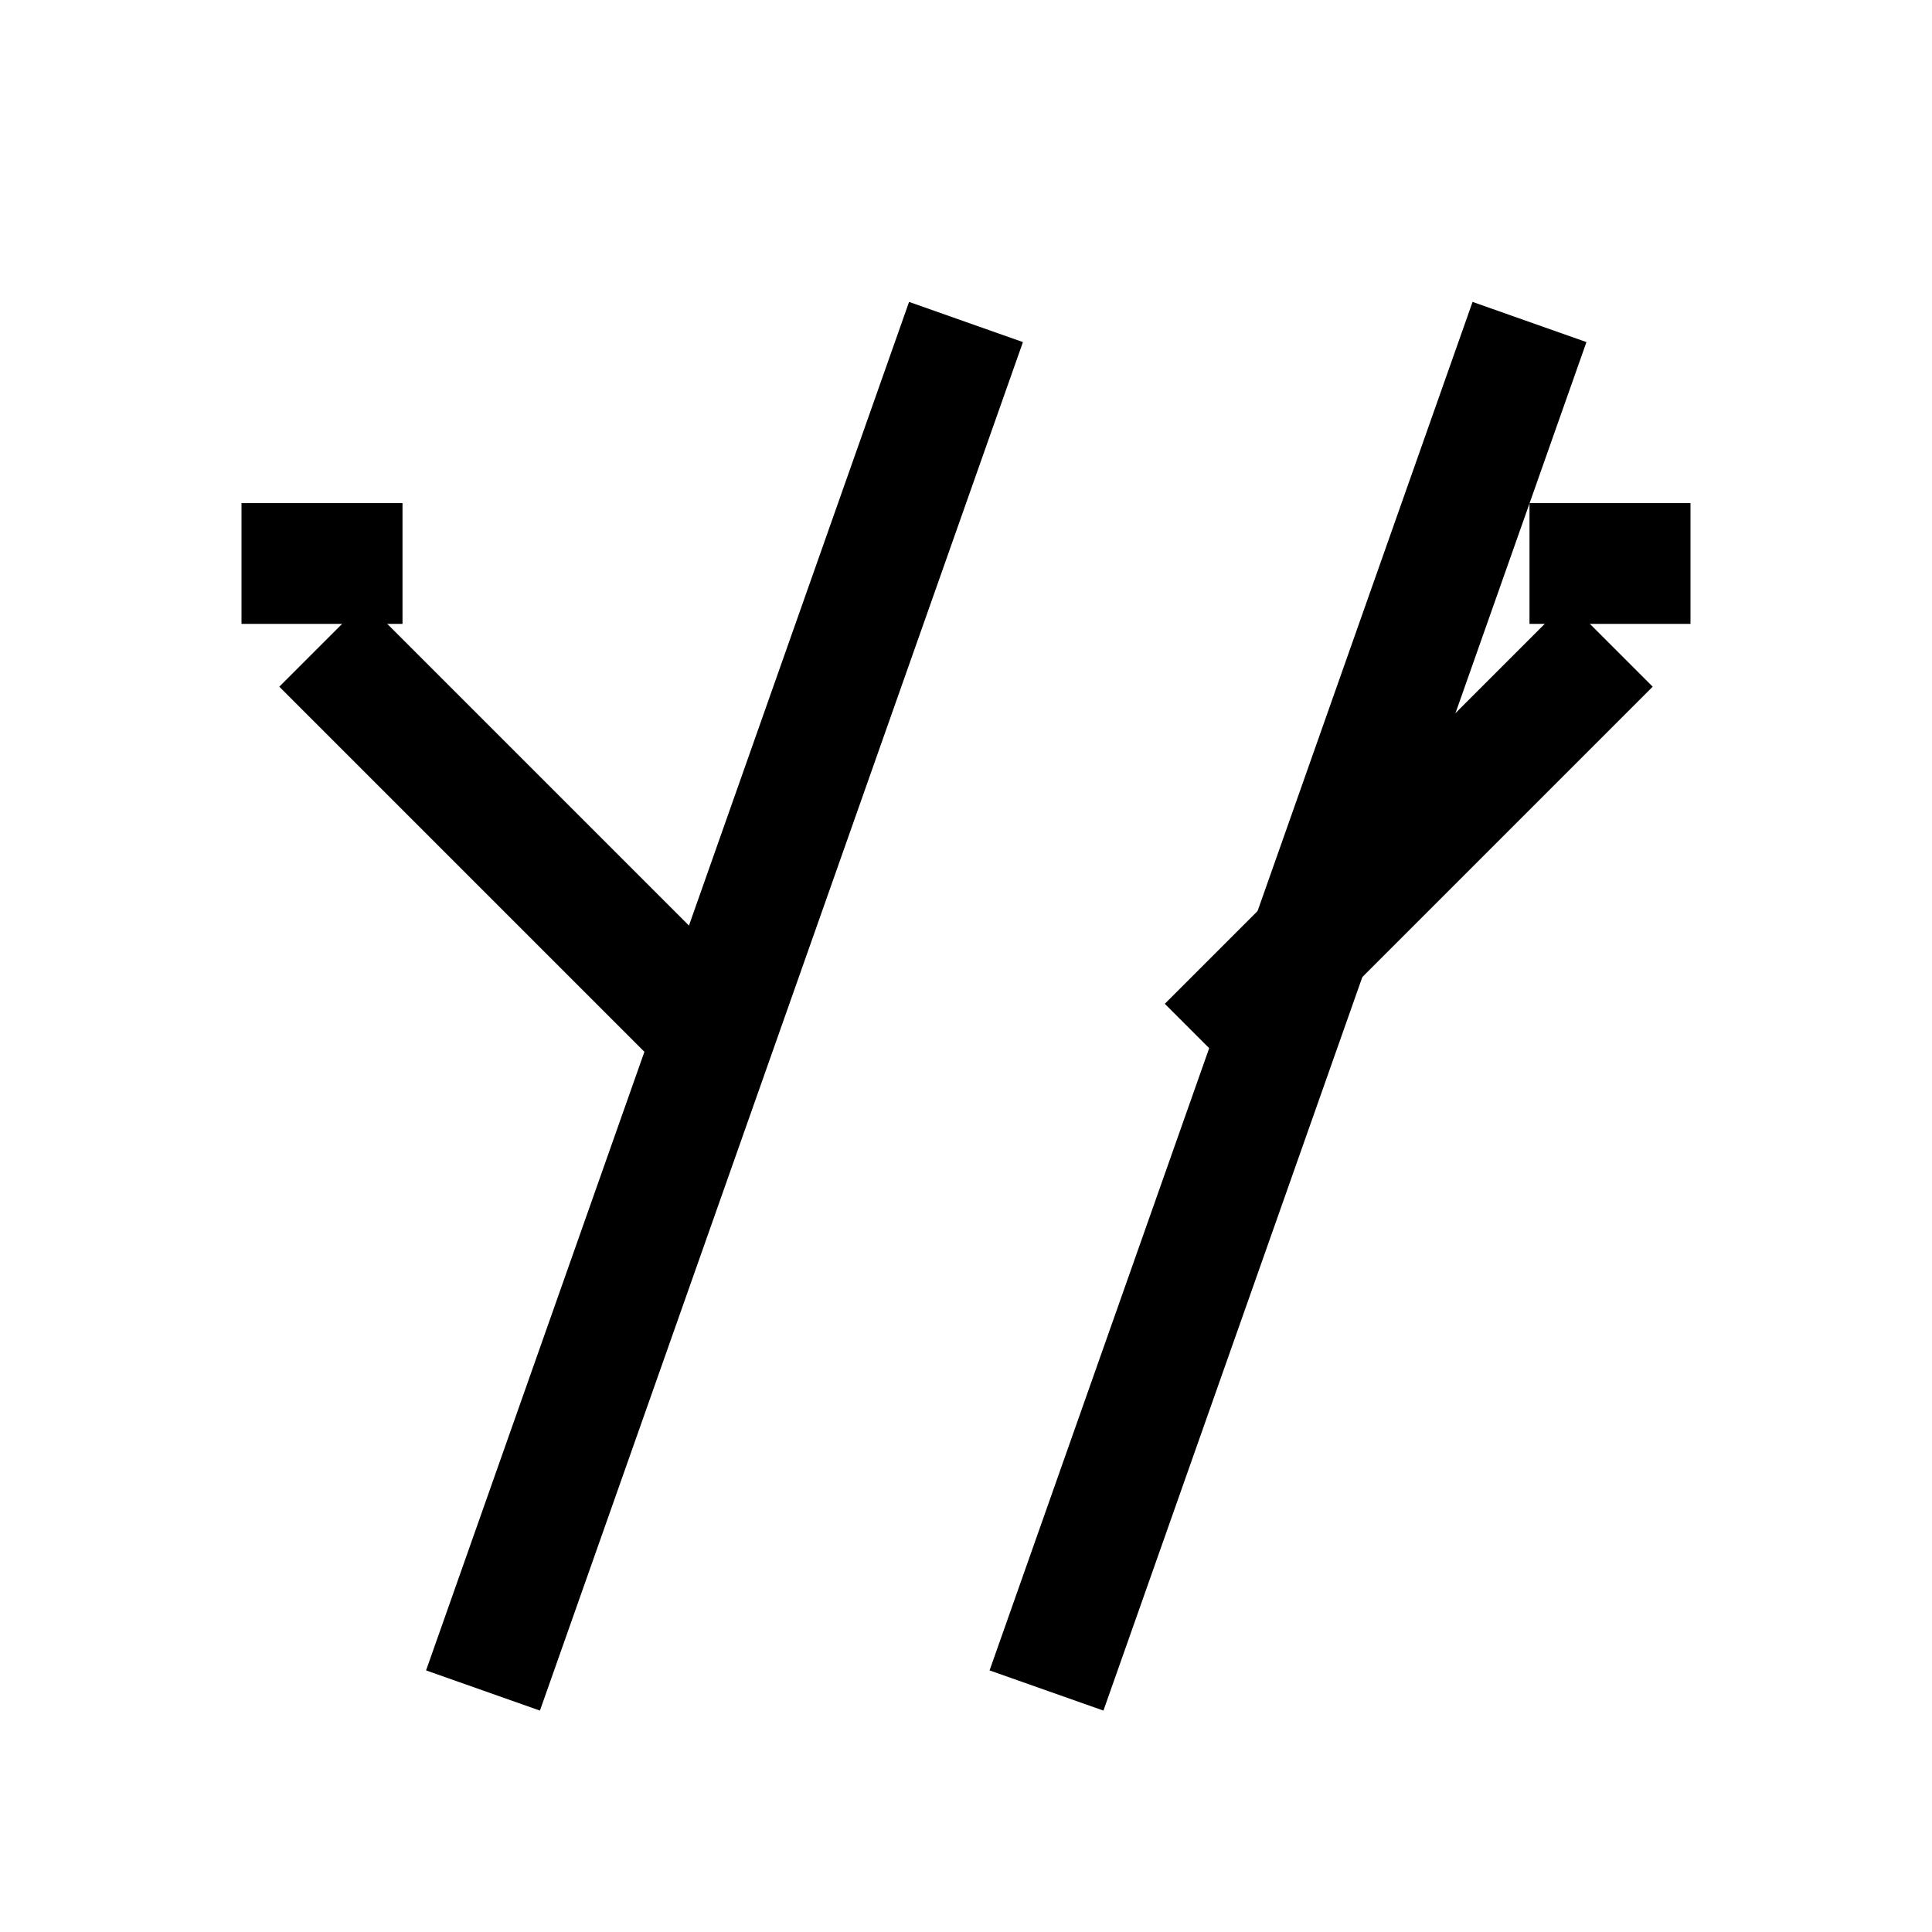
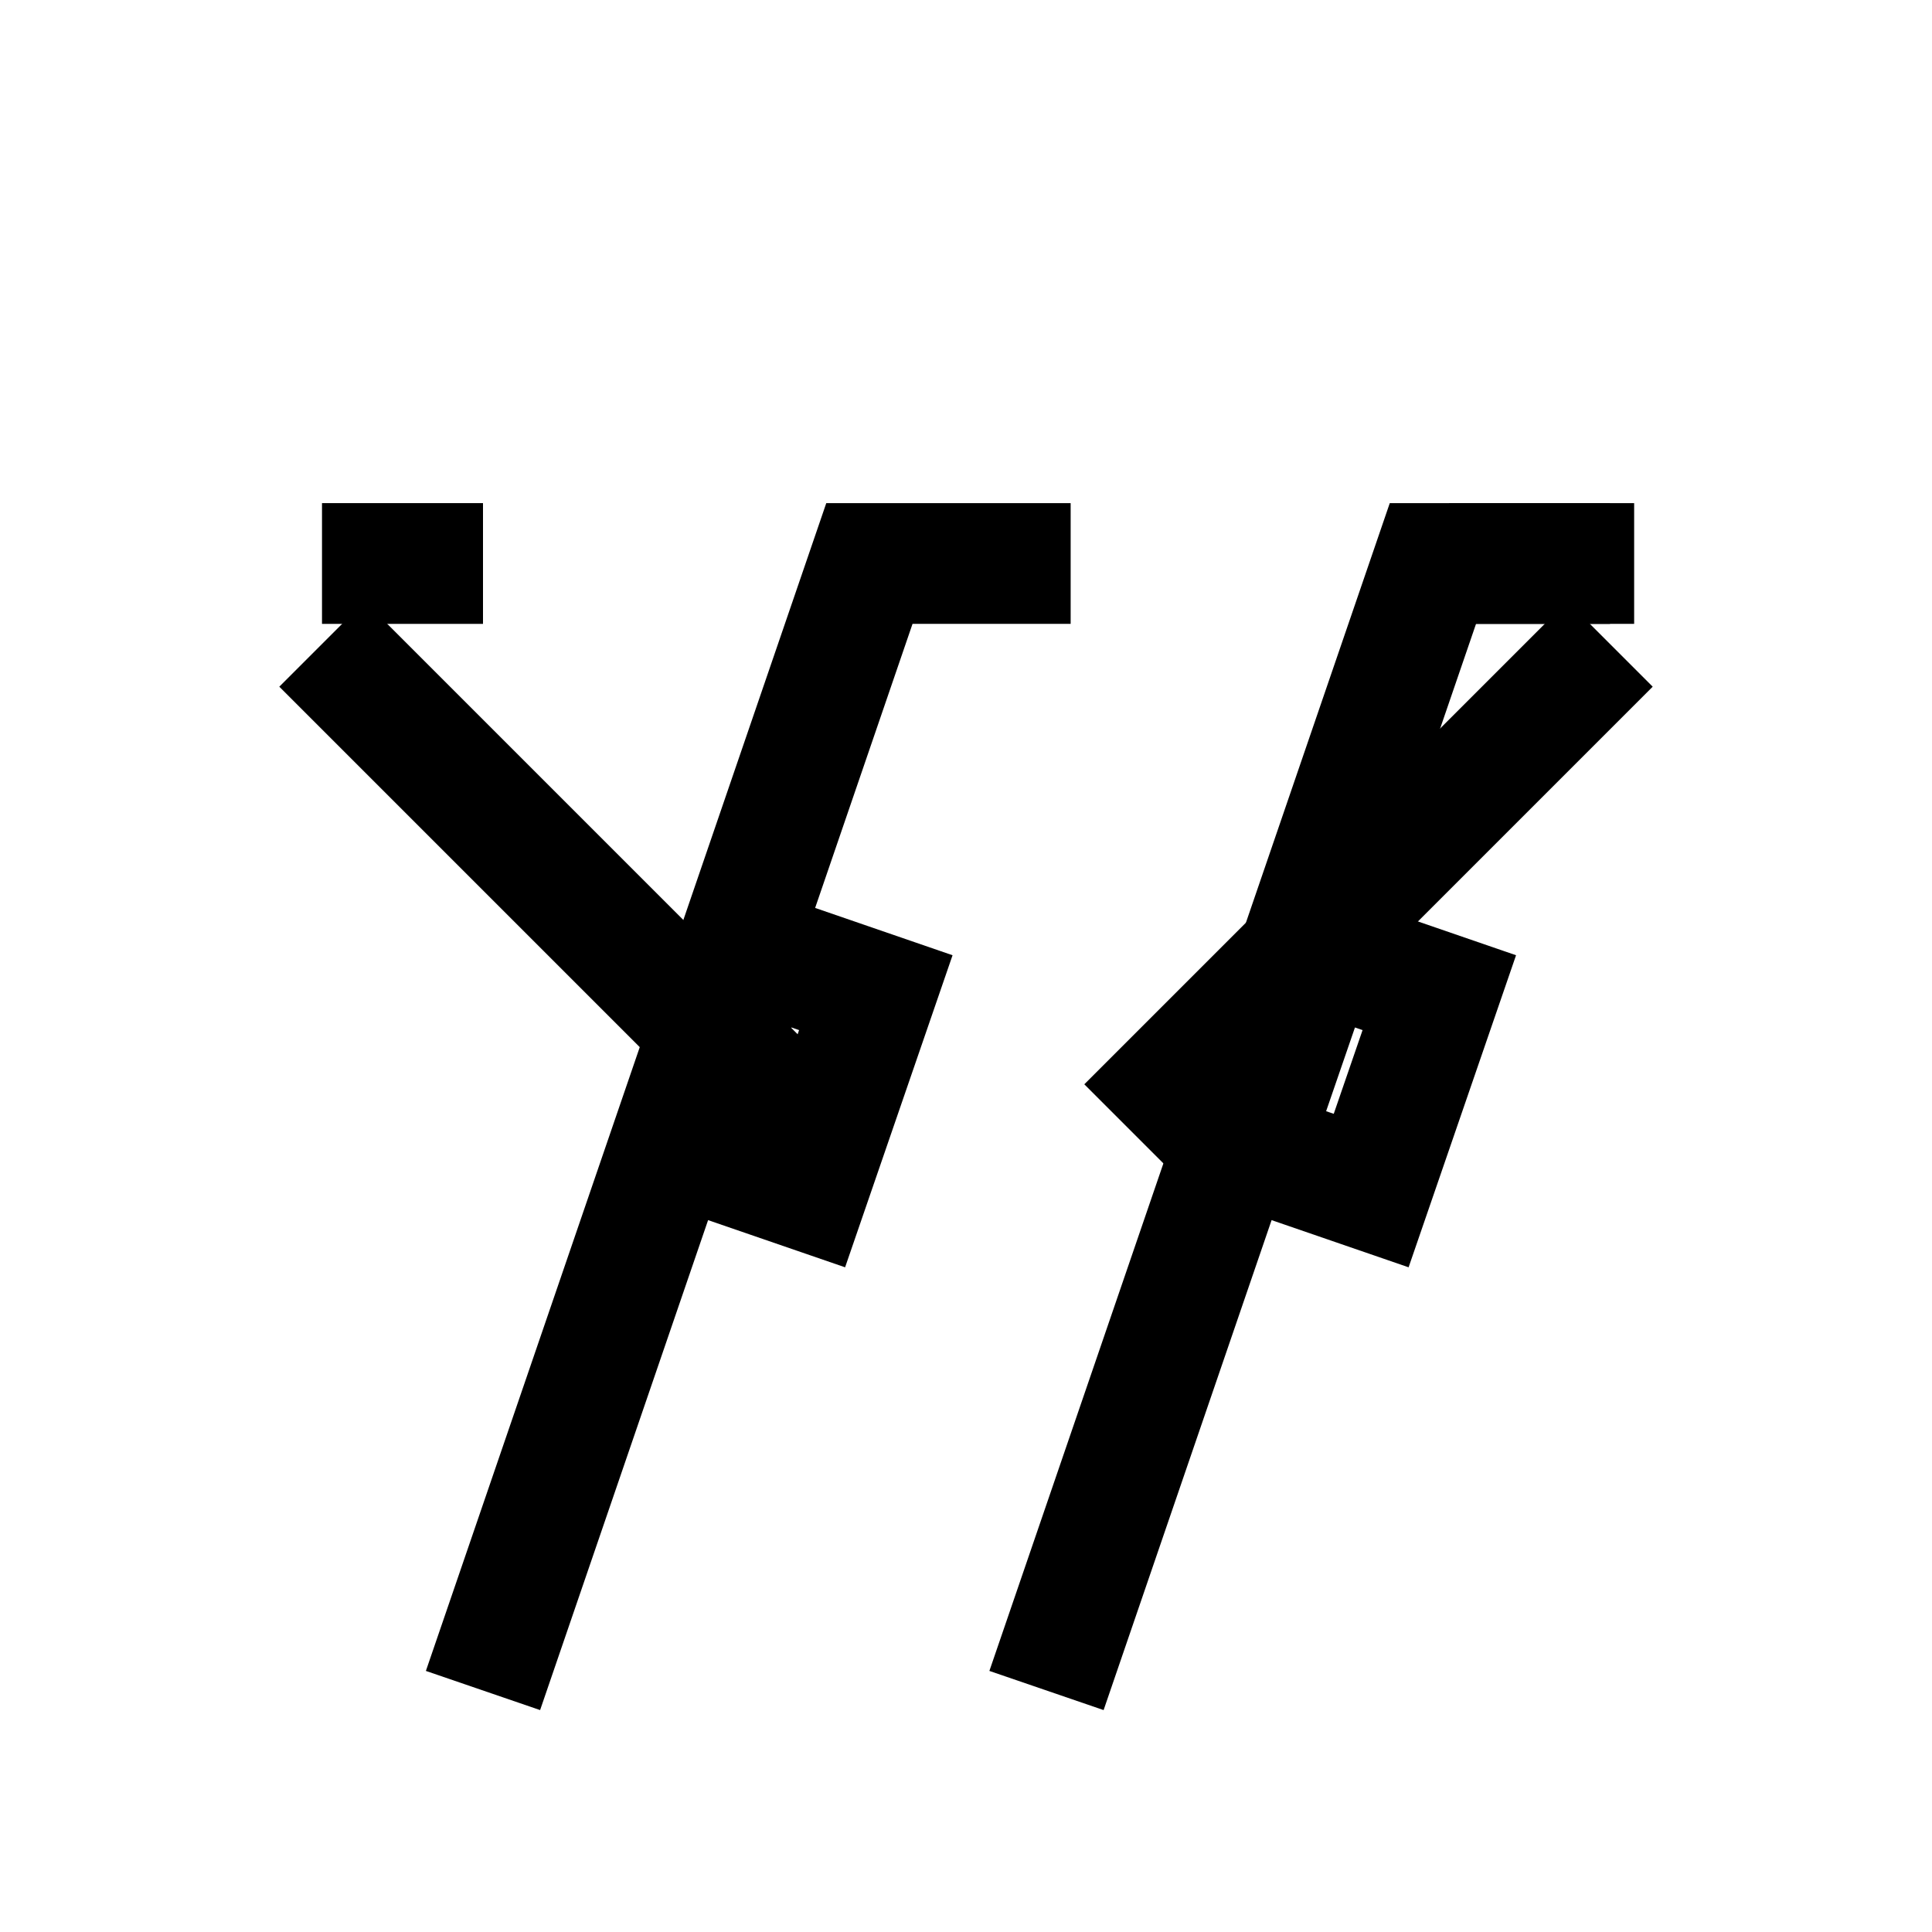
<svg xmlns="http://www.w3.org/2000/svg" viewBox="0 0 24 24" fill="none">
-   <path d="M6 21 12 4" stroke="currentColor" stroke-width="1.5" />
-   <path d="M13 21 19 4" stroke="currentColor" stroke-width="1.5" />
-   <path d="M4 8l5 5" stroke="currentColor" stroke-width="1.5" />
-   <path d="M20 8l-5 5" stroke="currentColor" stroke-width="1.5" />
-   <path d="M3 7h2" stroke="currentColor" stroke-width="1.5" />
-   <path d="M19 7h2" stroke="currentColor" stroke-width="1.5" />
+   <path d="M6 21 10.8 7h2.5" stroke="currentColor" stroke-width="1.5" stroke-linejoin="miter" stroke-miterlimit="10" />
+   <path d="M13 21 17.8 7h2.5" stroke="currentColor" stroke-width="1.5" stroke-linejoin="miter" stroke-miterlimit="10" />
+   <rect x="8.9" y="12" width="1.6" height="2.6" stroke="currentColor" stroke-width="1.5" transform="rotate(19 9.7 13.3)" />
+   <rect x="15.9" y="12" width="1.6" height="2.6" stroke="currentColor" stroke-width="1.5" transform="rotate(19 16.7 13.3)" />
+   <path d="M4 8l6 6M20 8l-6 6" stroke="currentColor" stroke-width="1.5" />
+   <path d="M4 7h2M18 7h2" stroke="currentColor" stroke-width="1.5" />
</svg>
